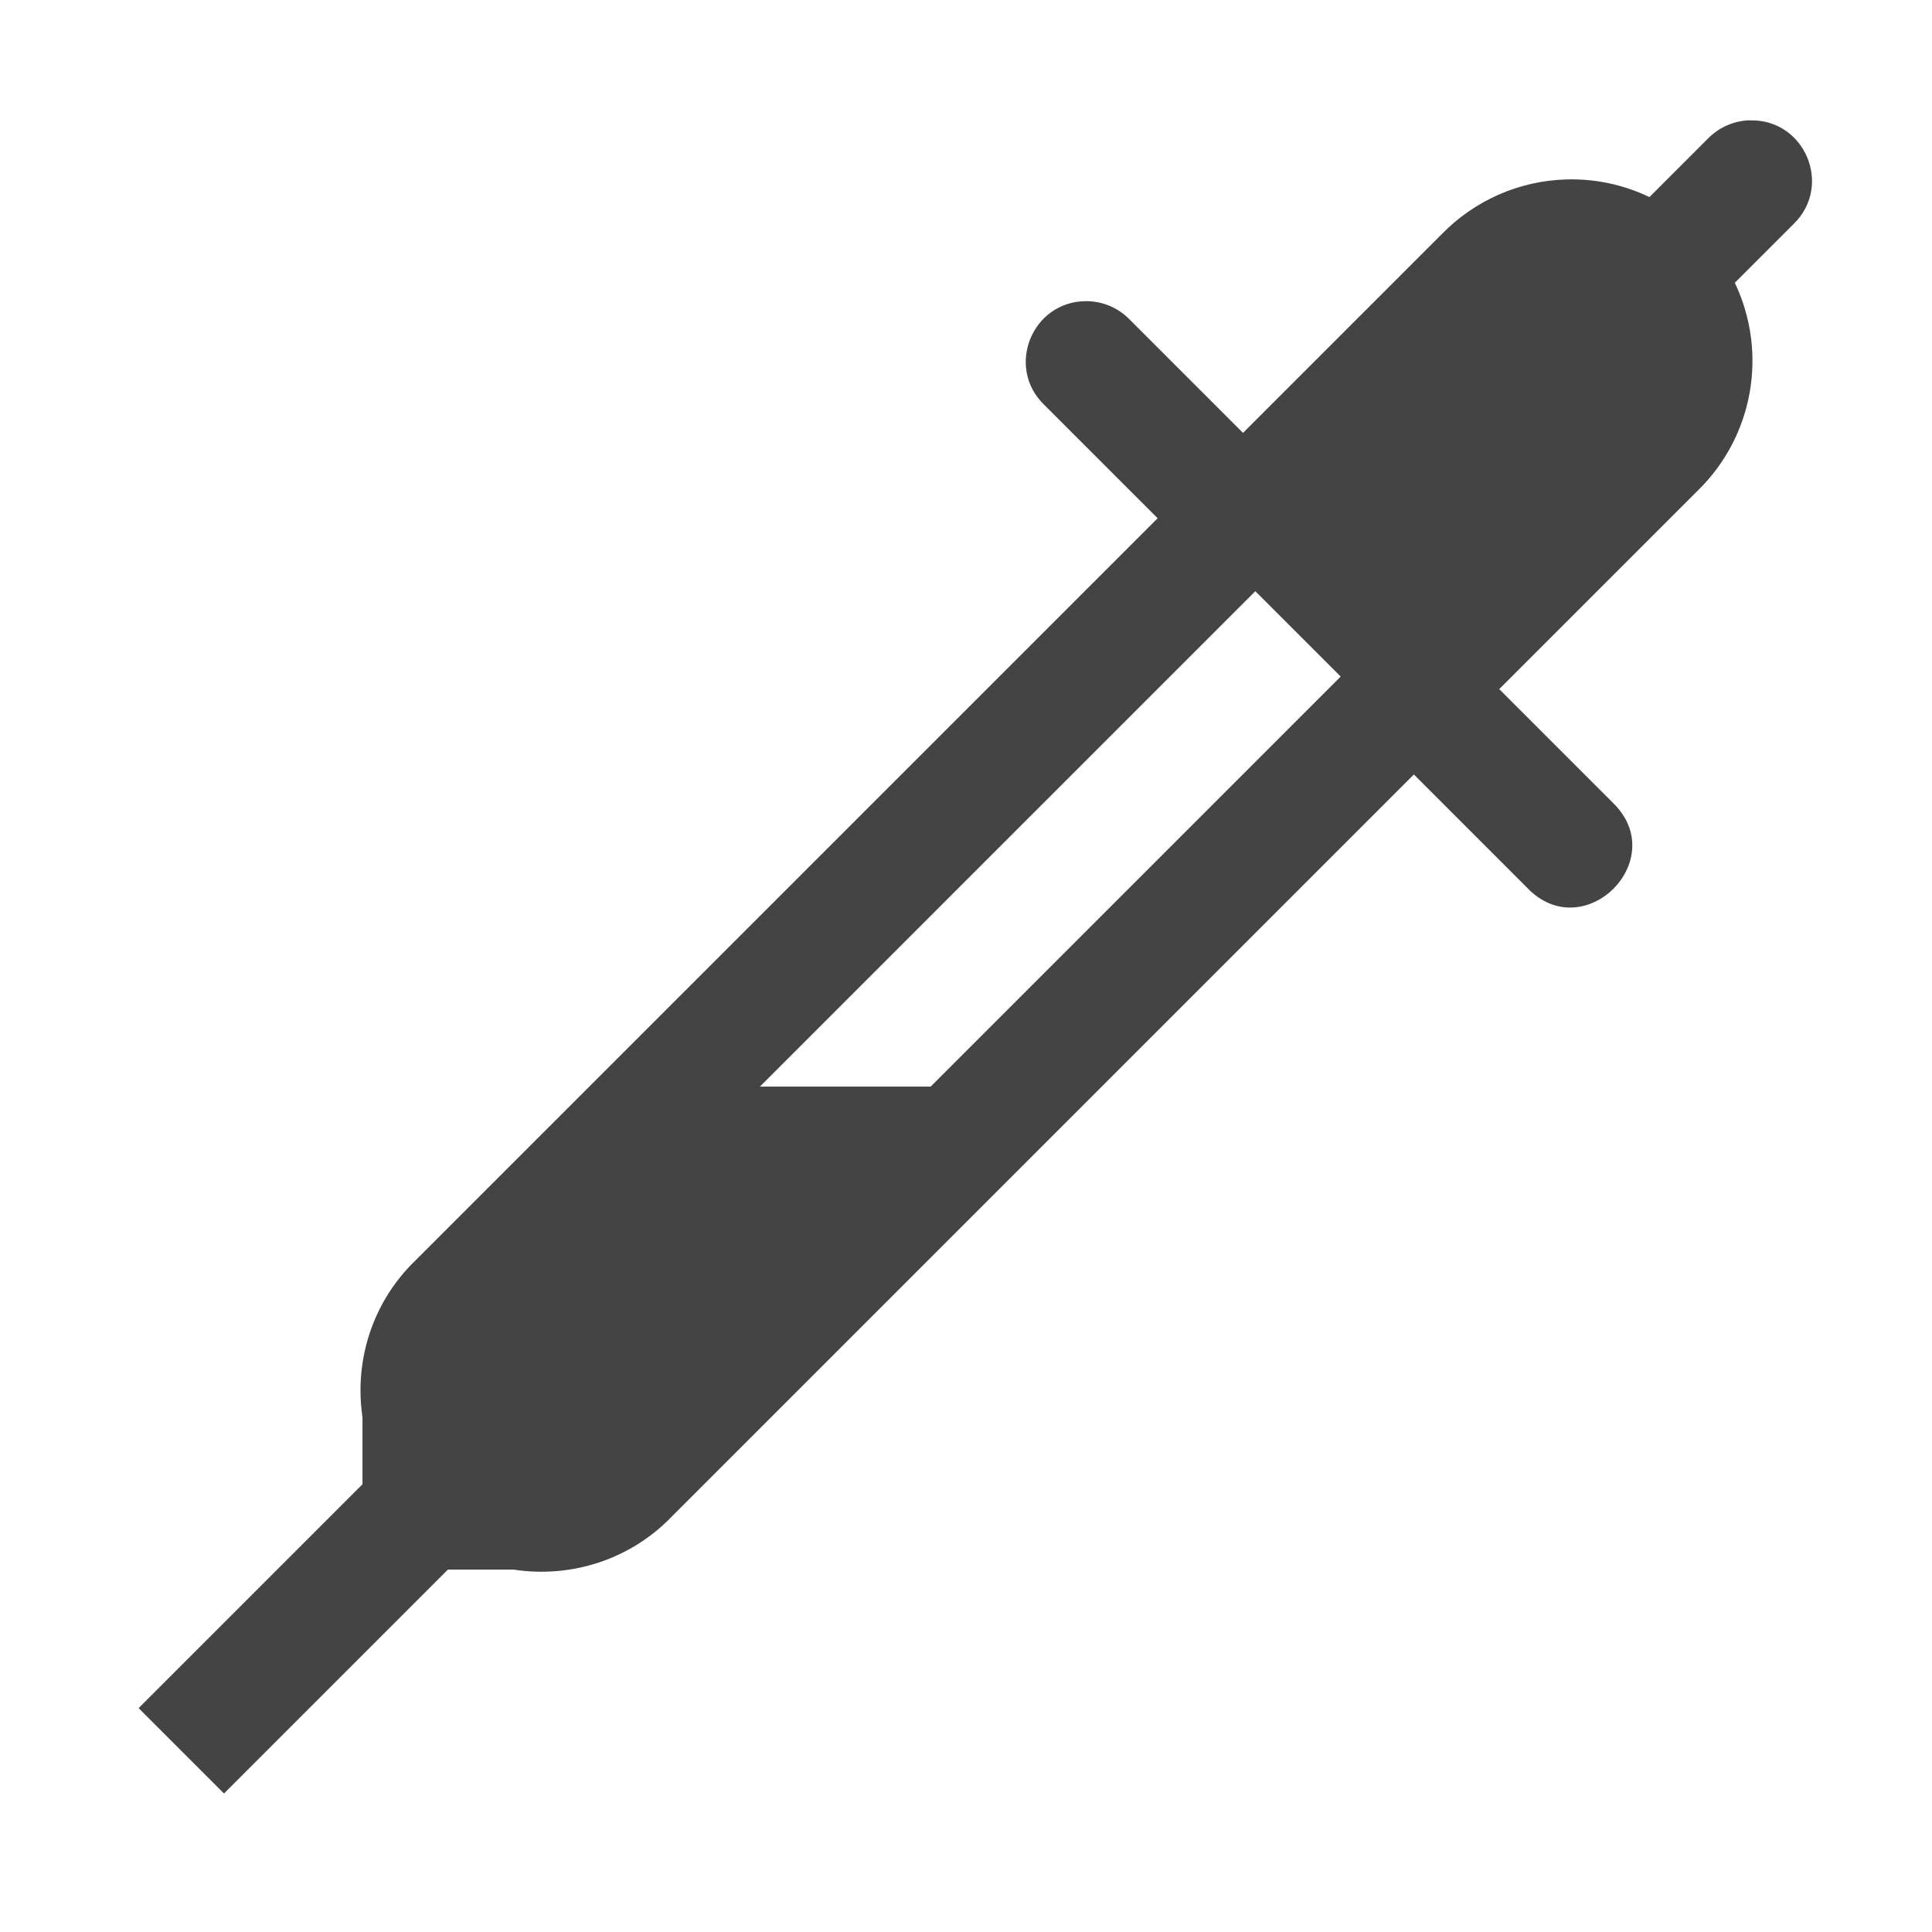
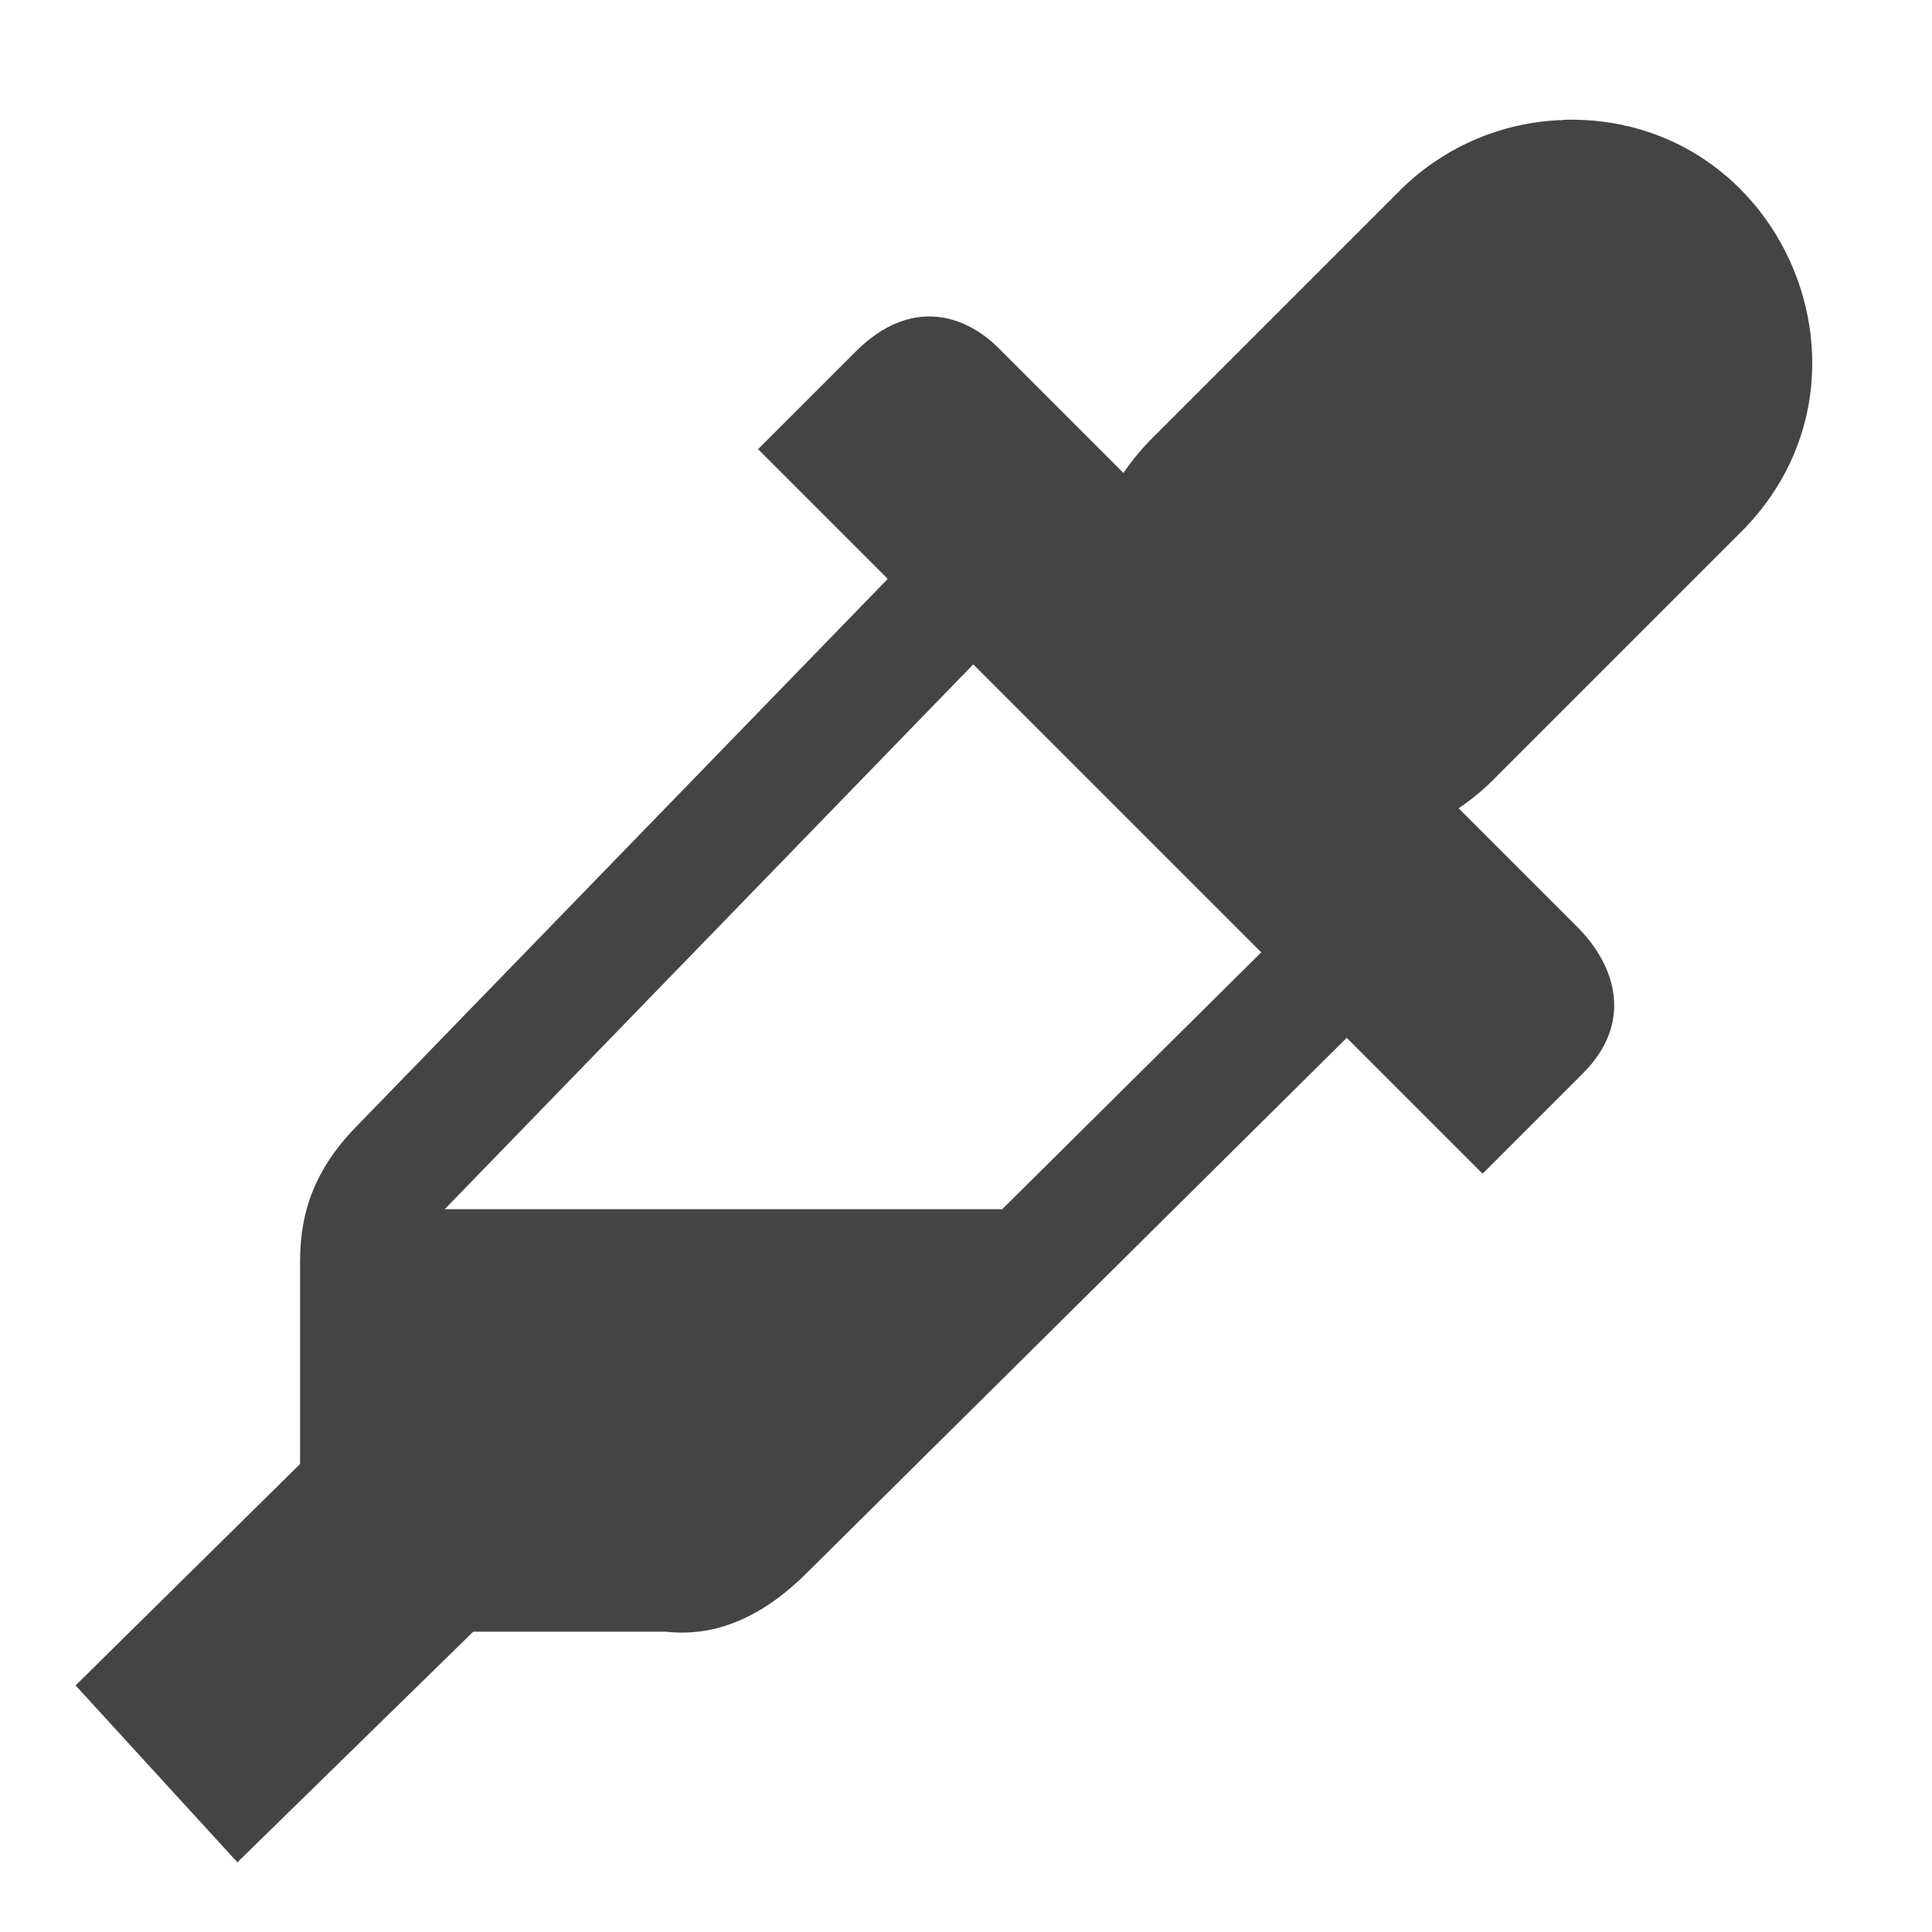
<svg xmlns="http://www.w3.org/2000/svg" height="16" width="16">
-   <path d="m146.49 140.996c-.13.004-.253.058-.344.15l-.486.486c-.215-.103-.451-.153-.689-.146-.39.011-.759.174-1.031.453l-1.646 1.646-.939-.939c-.094-.097-.224-.152-.359-.152-.449 0-.671.547-.348.859l.939.939-6.146 6.146c-.355.342-.509.828-.439 1.299v.555l-1.854 1.854.707.707 1.854-1.854h.545c.474.072.964-.081 1.309-.439l6.146-6.146.939.939c.471.49 1.197-.236.707-.707l-.939-.939 1.646-1.646c.459-.449.581-1.14.305-1.719l.488-.488c.325-.318.091-.87-.363-.857zm-4.094 3.9.707.707-3.396 3.396h-1.414z" fill="#444" transform="translate(-132 -140)" />
+   <path d="m12.947.994c-.52.015-1.013.233-1.375.605l-2 2c-.1.097-.19.203-.268.318l-1.033-1.033c-.285-.285-.734-.422-1.184.027l-.809.809 1.074 1.074-4.379 4.513c-.35.35-.488.706-.488 1.138v1.679l-1.859 1.834 1.34 1.465 1.953-1.91h1.596c.471.053.862-.181 1.172-.492l4.466-4.426 1.125 1.125.832-.832c.407-.407.289-.875-.051-1.215l-.979-.979c.115-.078.222-.168.318-.268l2-2c1.308-1.272.37-3.487-1.453-3.434zm-4.887 4.508 2.385 2.385-2.145 2.127h-4.617z" fill="#444444" />
</svg>
